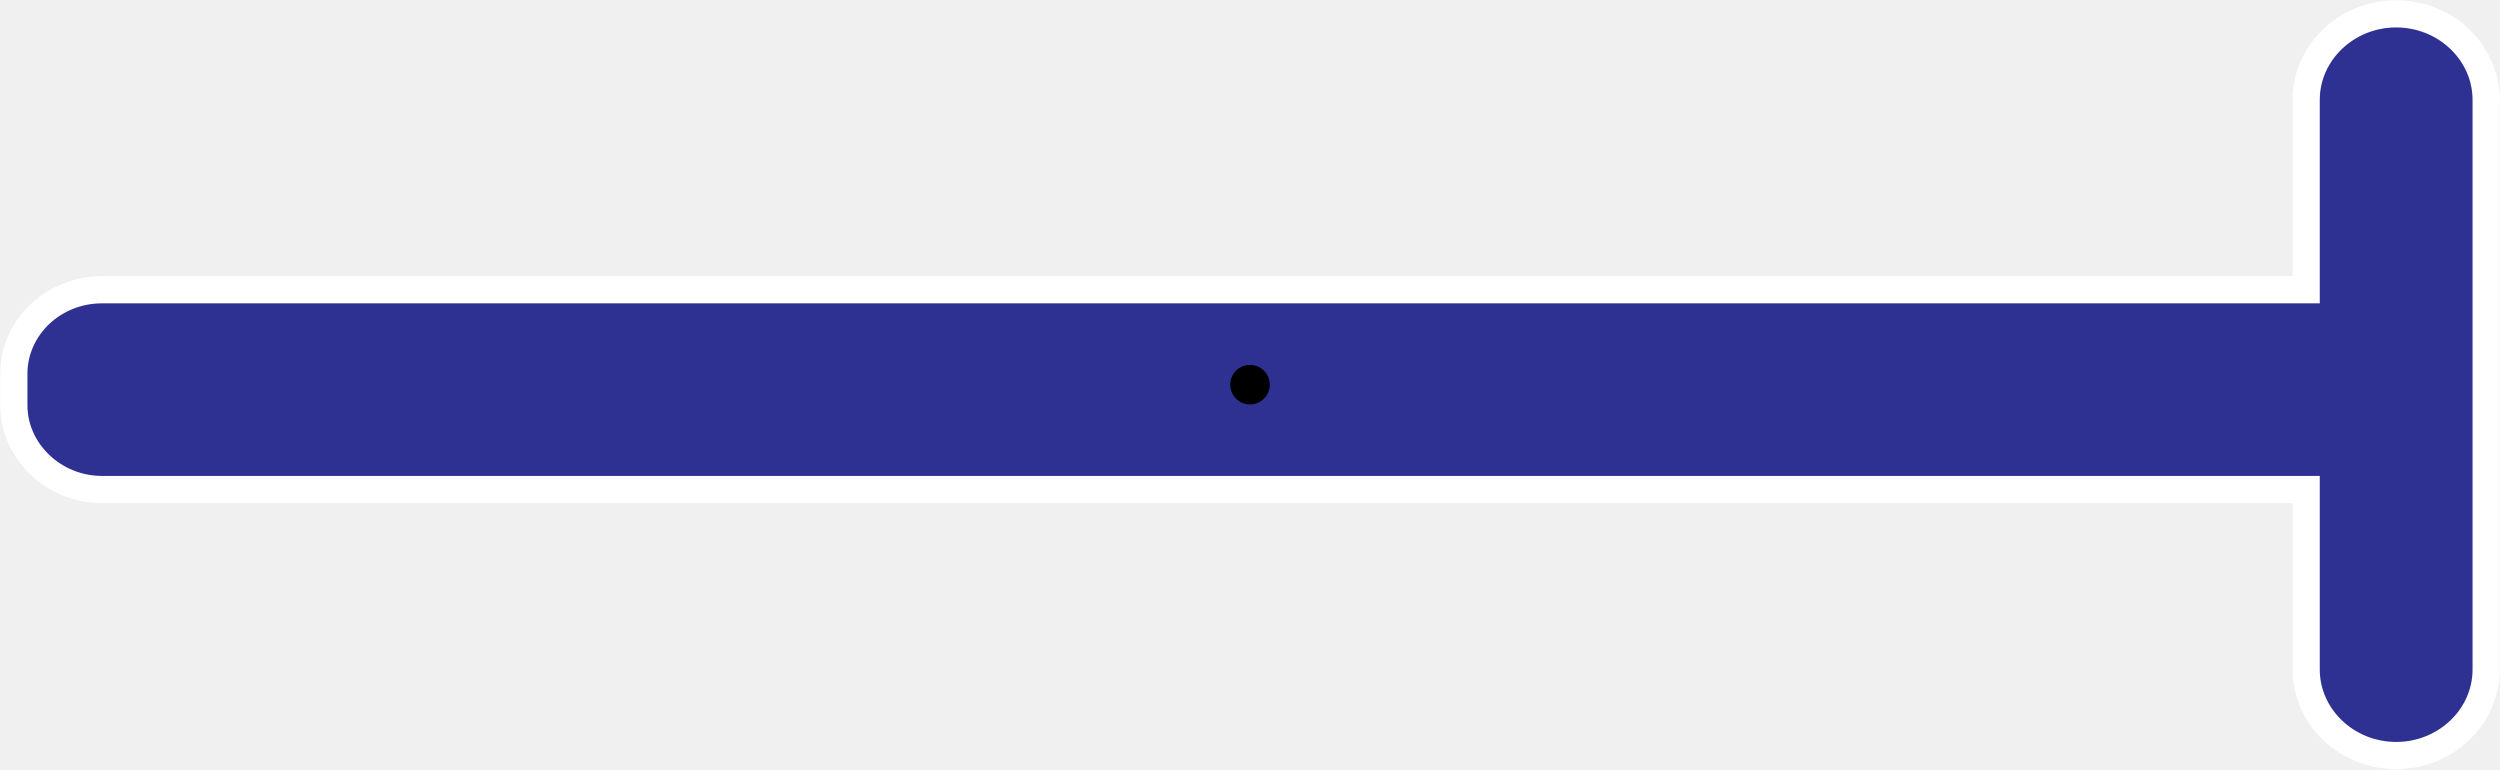
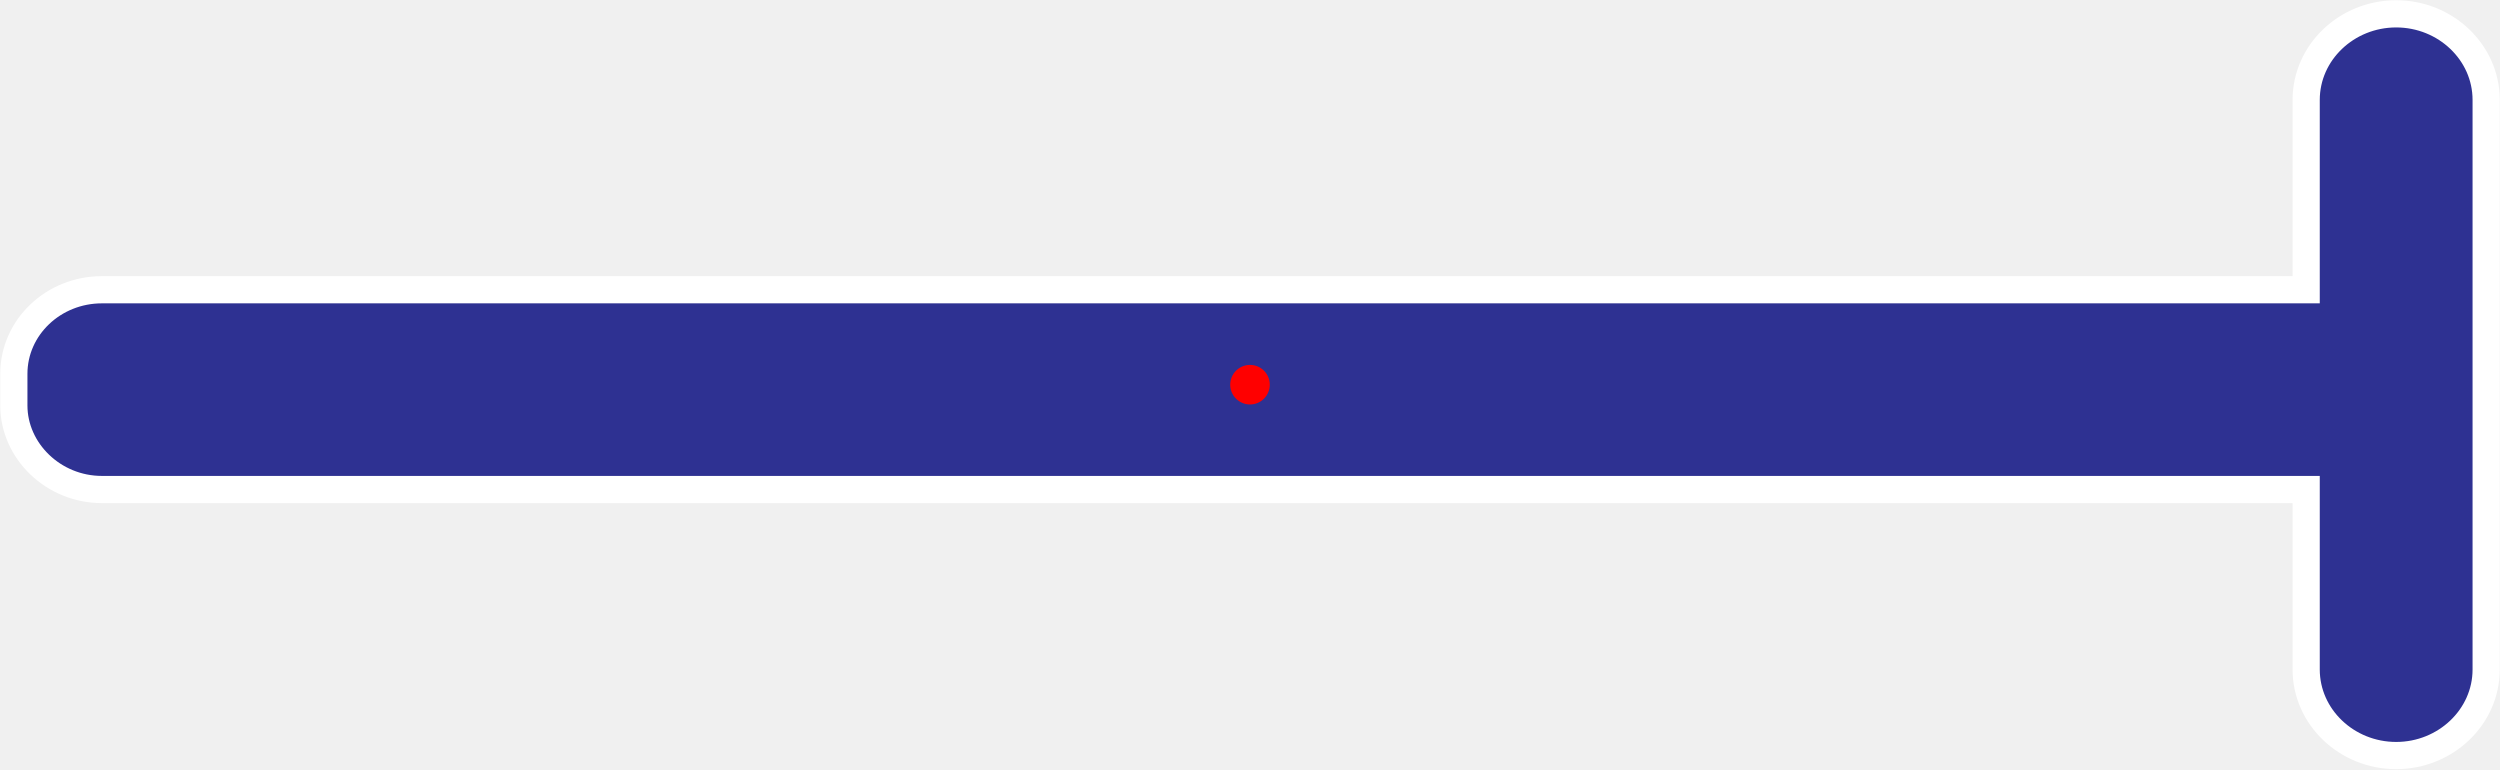
<svg xmlns="http://www.w3.org/2000/svg" version="1.1" id="staff" x="0px" y="0px" viewBox="0 0 252.8 77.8" style="enable-background:new 0 0 252.8 77.8;" xml:space="preserve">
  <style type="text/css">
    .st0{fill:#2E3192;stroke:#FFFFFF;stroke-width:2.75;stroke-miterlimit:10;}
-     .centerPoint{fill:#000000;}
+     .centerPoint{fill:#FF0000;} 
</style>
  <path class="st0" d="M251.4,67.7V10.1c0-4.8-4.1-8.7-9.1-8.7s-9.1,3.9-9.1,8.7v19.2H10.3c-4.9,0-8.9,3.8-8.9,8.5V41     c0,4.6,4,8.5,8.9,8.5h222.9v18.2c0,4.8,4.1,8.7,9.1,8.7S251.4,72.5,251.4,67.7z" />
  <circle id="centerPoint" class="centerPoint" cx="126.4" cy="38.9" r="2" />
</svg>
